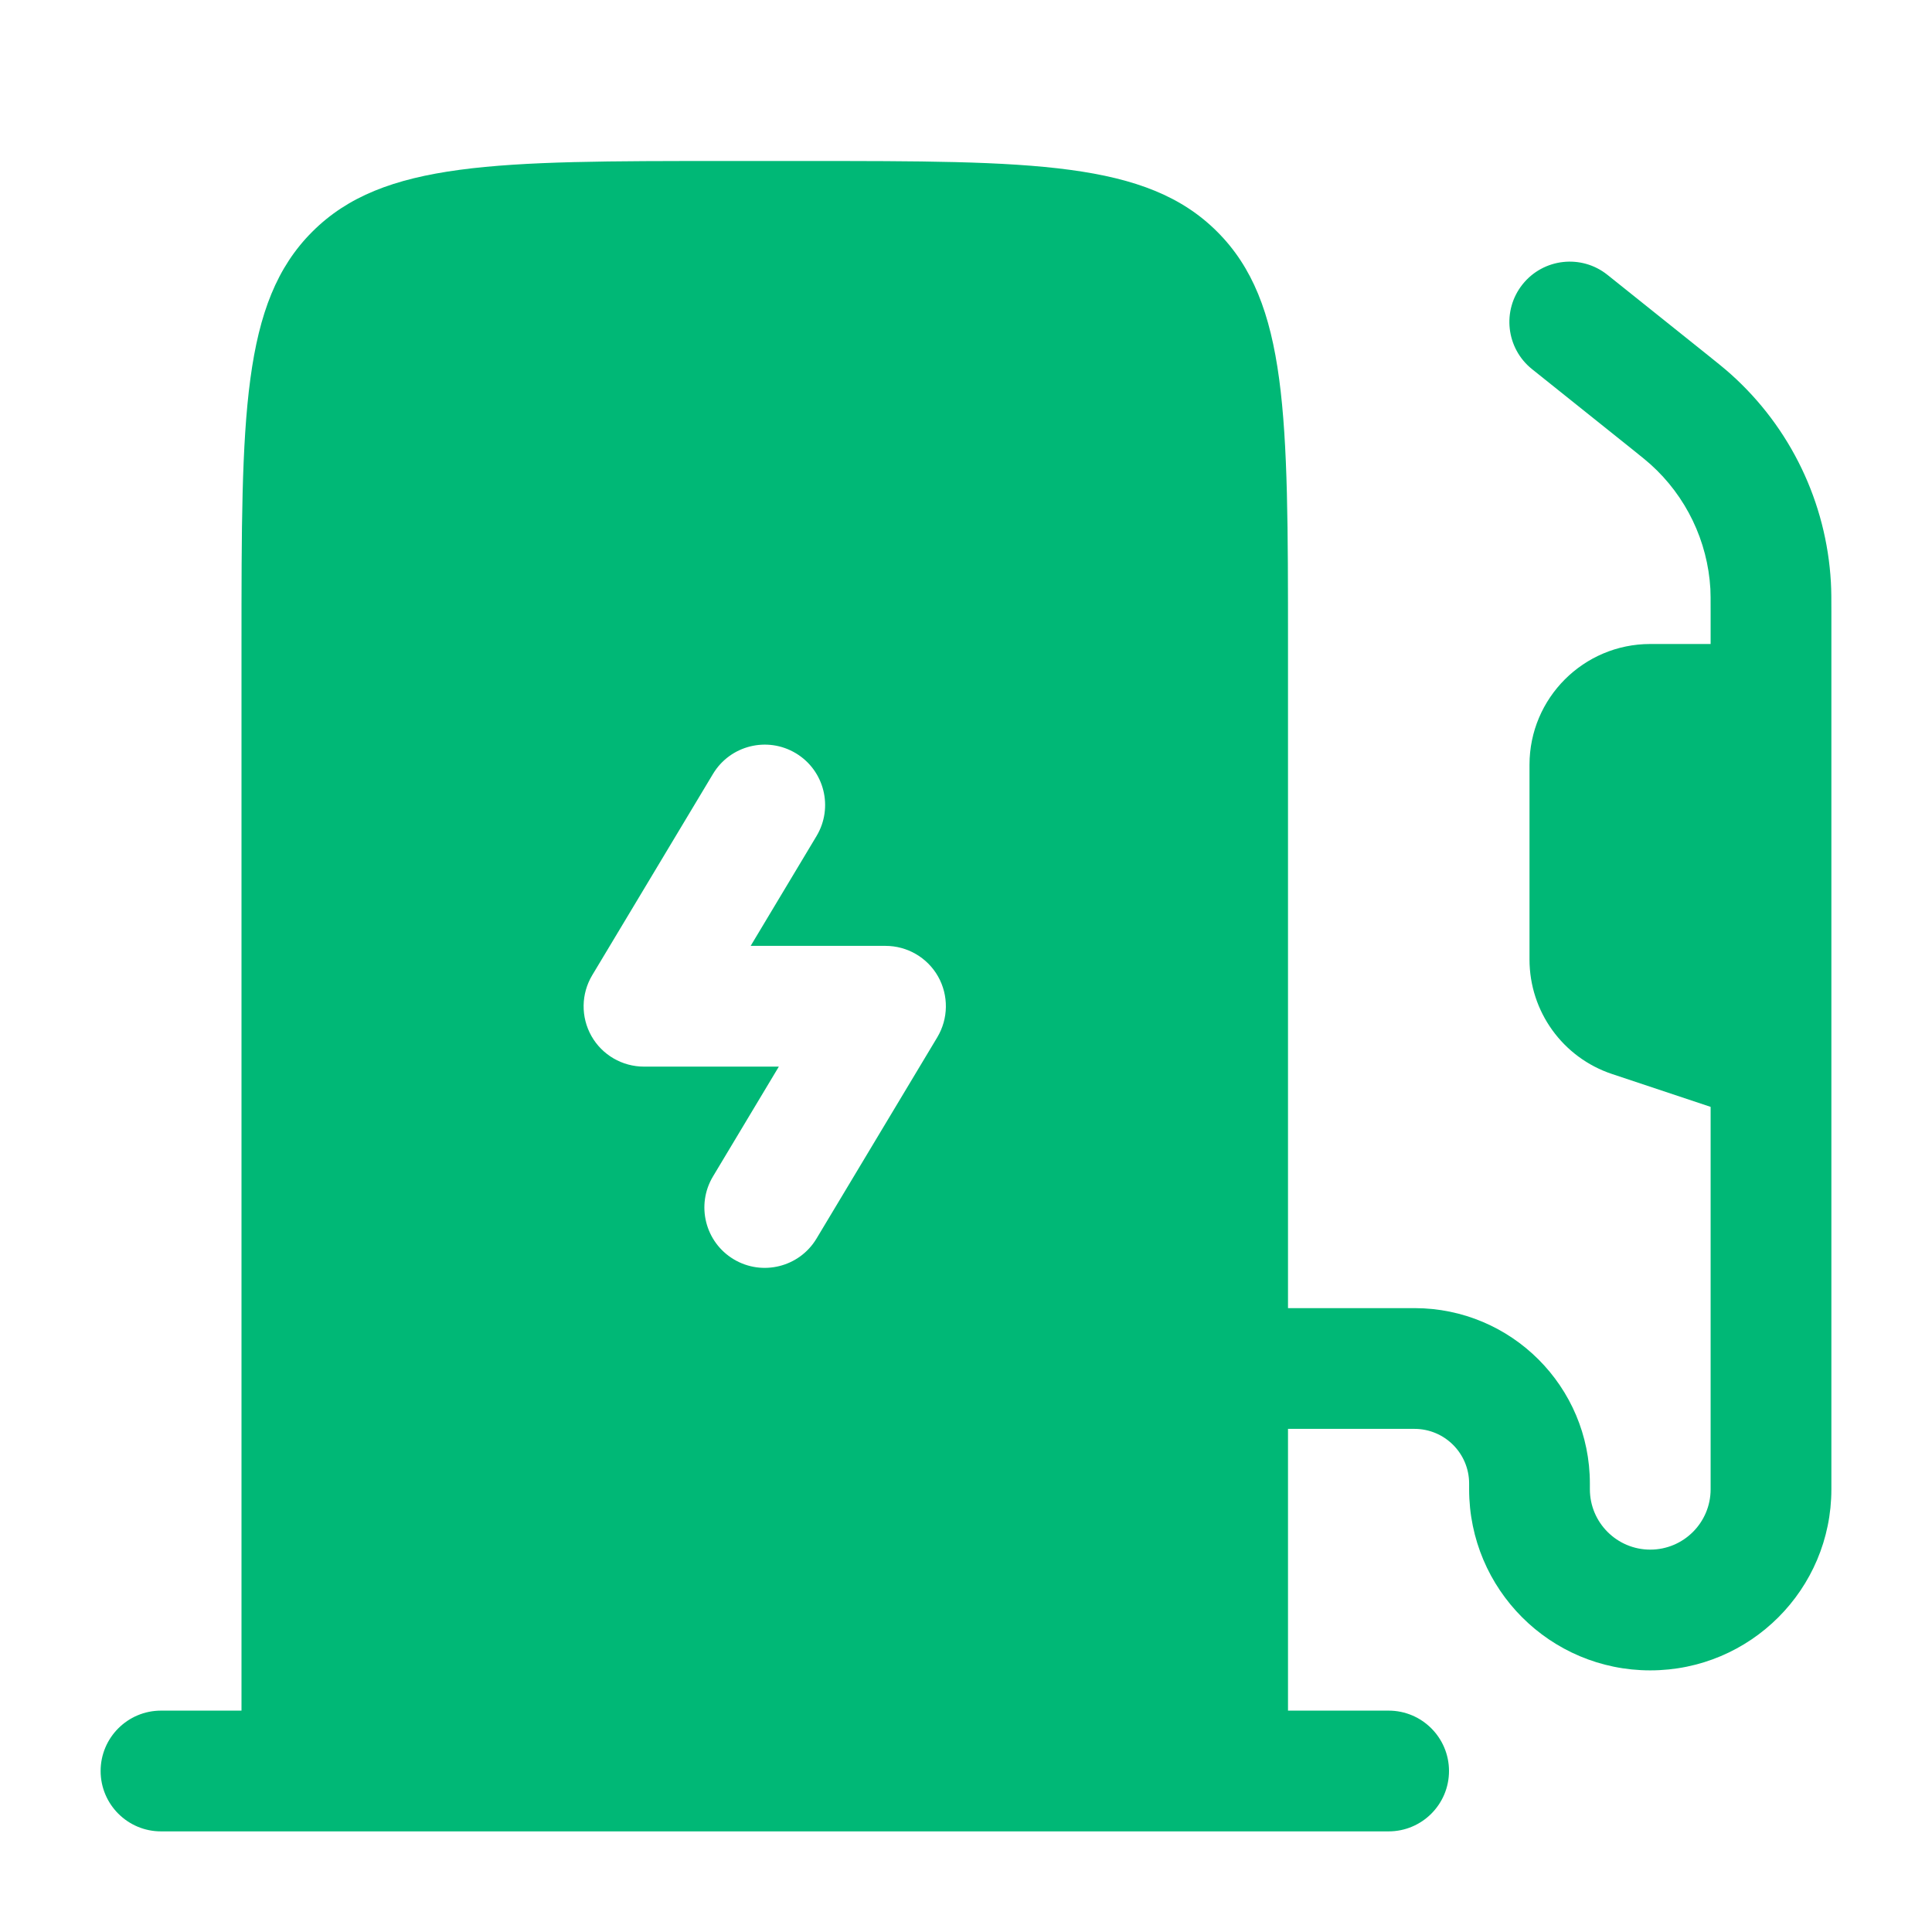
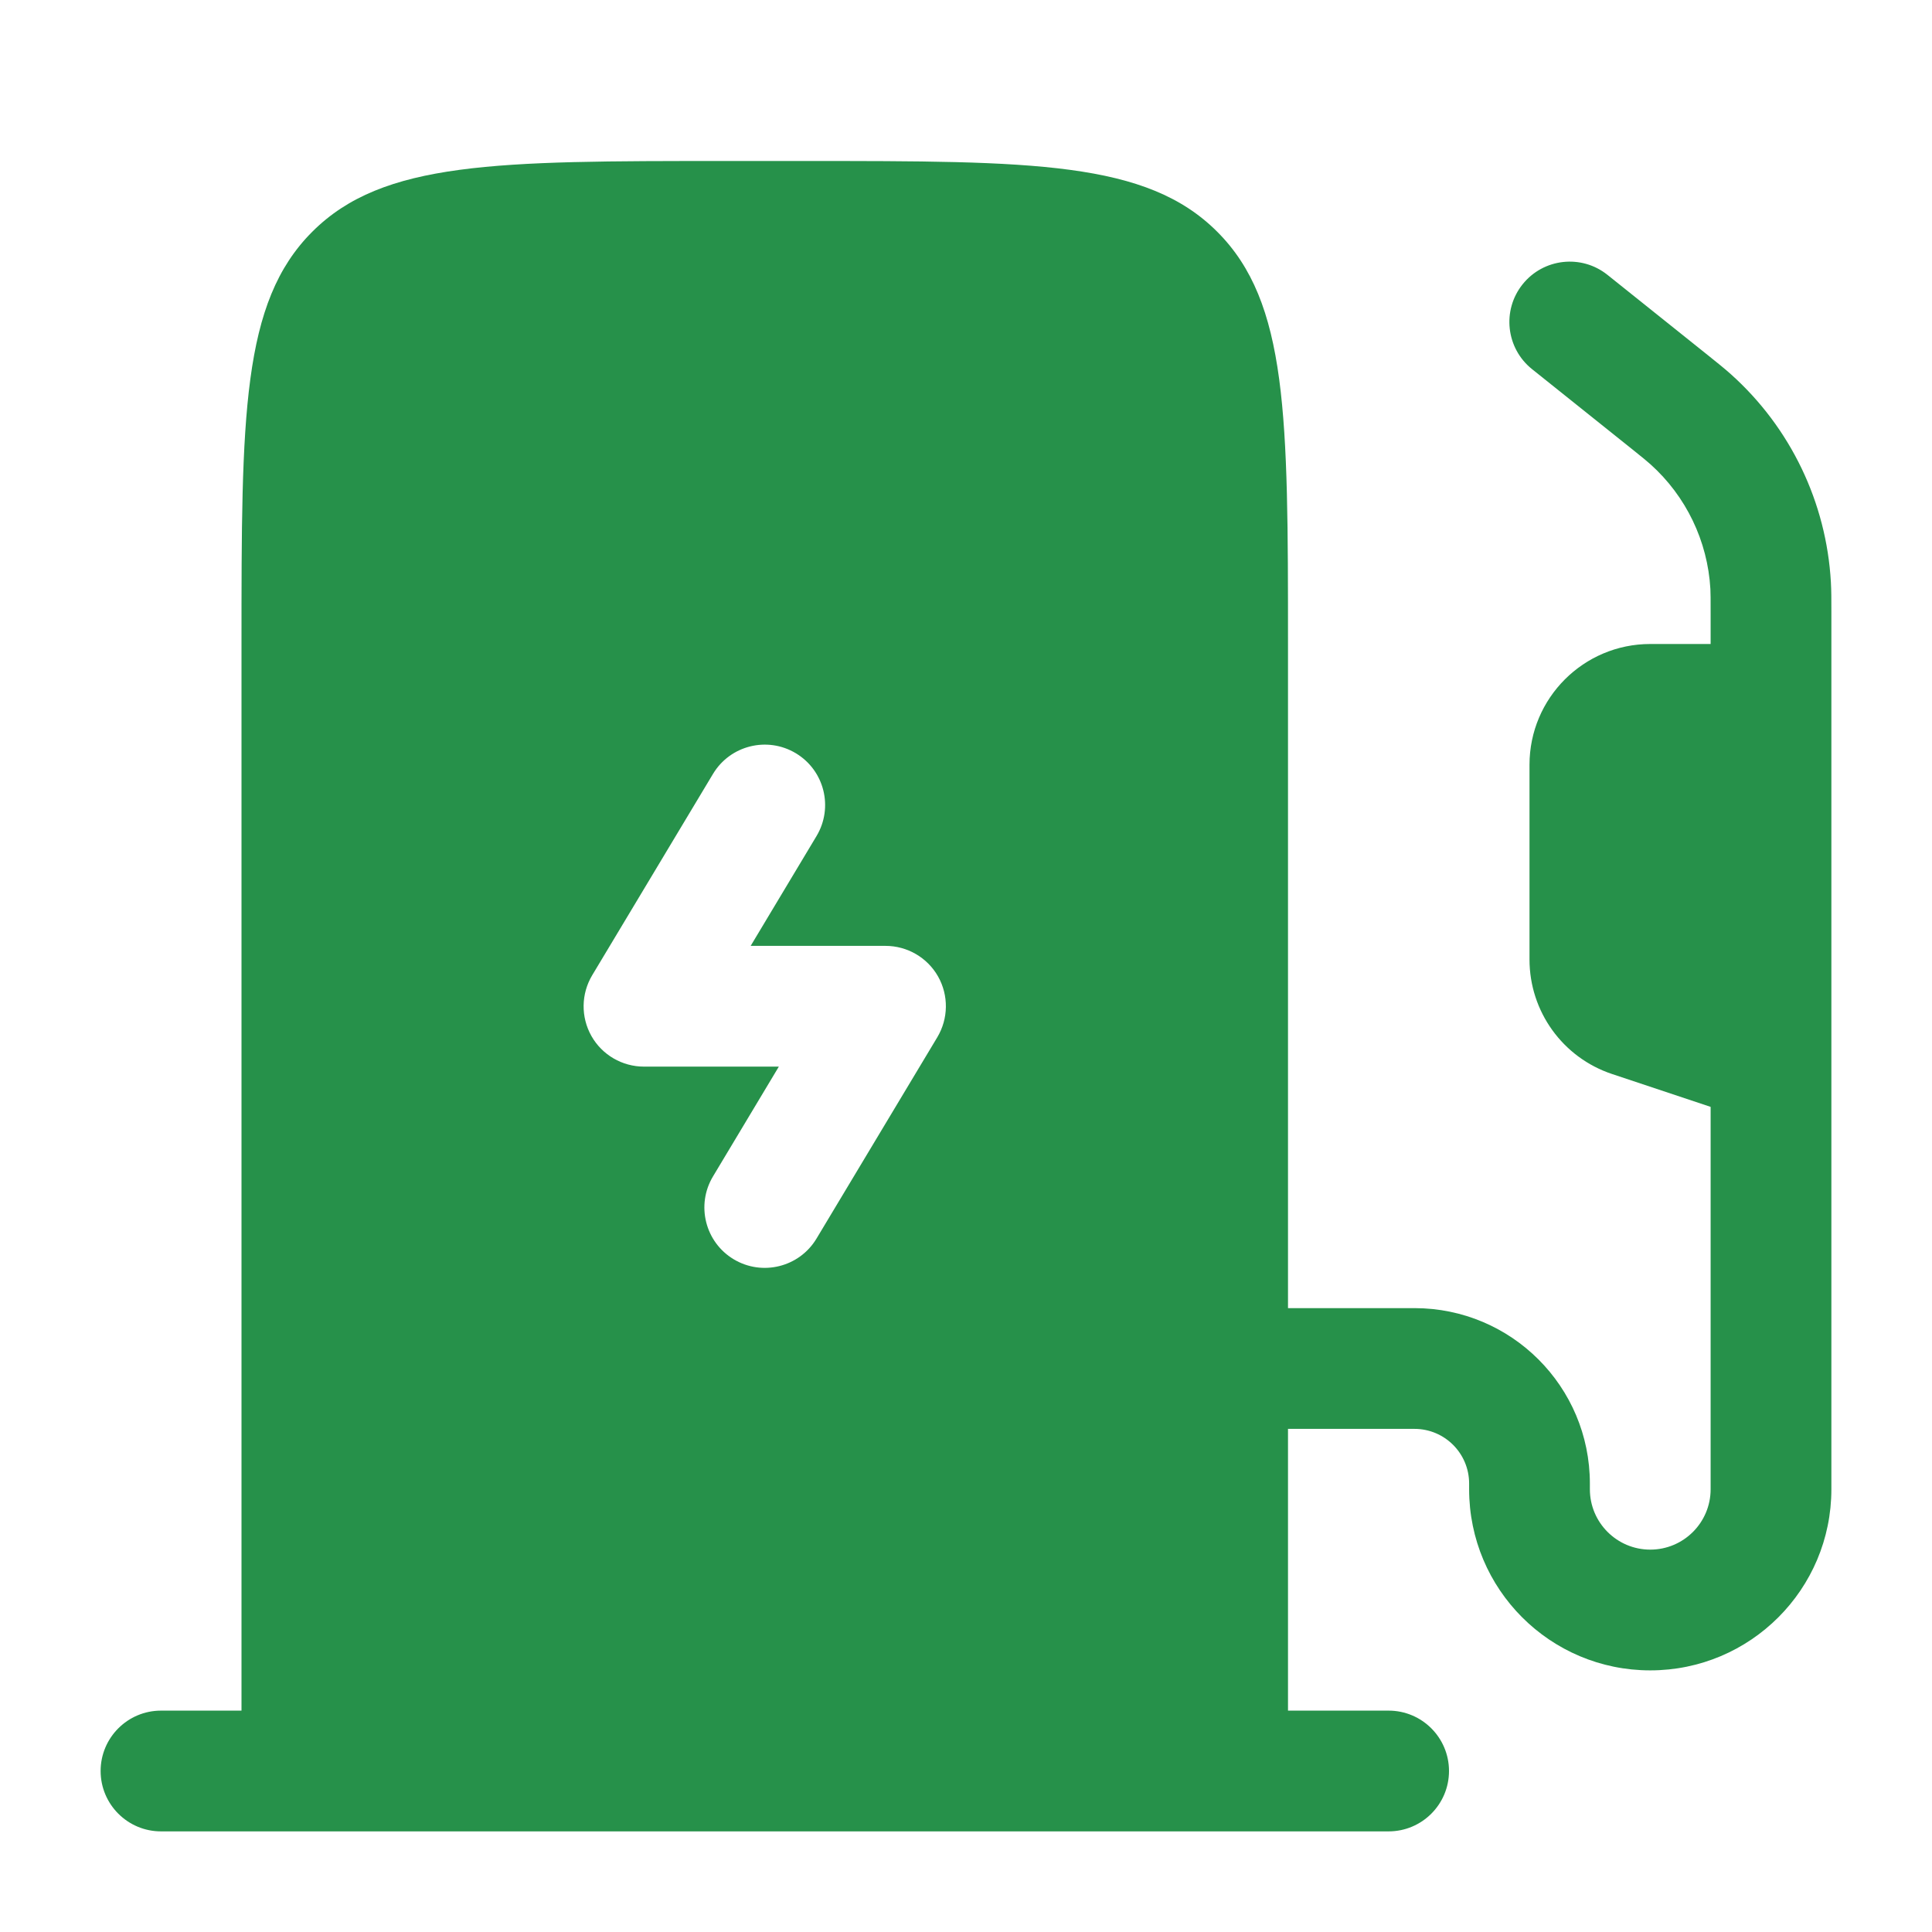
- <svg xmlns="http://www.w3.org/2000/svg" fill="#00B876" width="800px" height="800px" viewBox="0 0 24 24">
-   <path fill="#00B876" fill-rule="evenodd" clip-rule="evenodd" d="M10 2H9C6.172 2 4.757 2 3.879 2.879C3 3.757 3 5.172 3 8V21.25H2C1.586 21.25 1.25 21.586 1.25 22C1.25 22.414 1.586 22.75 2 22.75H17.25C17.664 22.75 18 22.414 18 22C18 21.586 17.664 21.25 17.25 21.25H16V17.75H17.571C17.946 17.75 18.25 18.054 18.25 18.429V18.5C18.25 19.743 19.257 20.75 20.5 20.75C21.743 20.75 22.75 19.743 22.75 18.5V7.602C22.75 7.445 22.75 7.337 22.744 7.232C22.688 6.241 22.242 5.312 21.503 4.65C21.424 4.579 21.34 4.512 21.218 4.414L19.968 3.414C19.645 3.156 19.173 3.208 18.914 3.532C18.656 3.855 18.708 4.327 19.032 4.586L20.265 5.572C20.409 5.688 20.459 5.728 20.502 5.767C20.945 6.164 21.213 6.721 21.247 7.316C21.25 7.374 21.25 7.437 21.25 7.622V8H20.5C19.672 8 19 8.672 19 9.5V11.919C19 12.565 19.413 13.138 20.026 13.342L21.25 13.75V18.5C21.25 18.914 20.914 19.25 20.5 19.25C20.086 19.25 19.75 18.914 19.75 18.5V18.429C19.75 17.225 18.775 16.25 17.571 16.25H16V8C16 5.172 16 3.757 15.121 2.879C14.243 2 12.828 2 10 2ZM9.886 9.357C10.241 9.57 10.356 10.031 10.143 10.386L9.325 11.75H11C11.27 11.75 11.52 11.895 11.653 12.13C11.786 12.366 11.782 12.654 11.643 12.886L10.143 15.386C9.93 15.741 9.469 15.856 9.114 15.643C8.759 15.43 8.644 14.969 8.857 14.614L9.675 13.25H8C7.73 13.25 7.48 13.105 7.347 12.87C7.214 12.634 7.218 12.346 7.357 12.114L8.857 9.614C9.07 9.259 9.531 9.144 9.886 9.357Z" />
+ <svg xmlns="http://www.w3.org/2000/svg" fill="#26914A" width="800px" height="800px" viewBox="0 0 24 24">
+   <path fill="#26914A" fill-rule="evenodd" clip-rule="evenodd" d="M10 2H9C6.172 2 4.757 2 3.879 2.879C3 3.757 3 5.172 3 8V21.25H2C1.586 21.25 1.25 21.586 1.25 22C1.25 22.414 1.586 22.75 2 22.75H17.25C17.664 22.75 18 22.414 18 22C18 21.586 17.664 21.25 17.25 21.25H16V17.75H17.571C17.946 17.75 18.25 18.054 18.25 18.429V18.5C18.25 19.743 19.257 20.75 20.5 20.75C21.743 20.75 22.75 19.743 22.75 18.5V7.602C22.75 7.445 22.75 7.337 22.744 7.232C22.688 6.241 22.242 5.312 21.503 4.65C21.424 4.579 21.34 4.512 21.218 4.414L19.968 3.414C19.645 3.156 19.173 3.208 18.914 3.532C18.656 3.855 18.708 4.327 19.032 4.586L20.265 5.572C20.409 5.688 20.459 5.728 20.502 5.767C20.945 6.164 21.213 6.721 21.247 7.316C21.25 7.374 21.25 7.437 21.25 7.622V8H20.5C19.672 8 19 8.672 19 9.5V11.919C19 12.565 19.413 13.138 20.026 13.342L21.25 13.75V18.5C21.25 18.914 20.914 19.25 20.5 19.25C20.086 19.25 19.75 18.914 19.75 18.5V18.429C19.75 17.225 18.775 16.25 17.571 16.25H16V8C16 5.172 16 3.757 15.121 2.879C14.243 2 12.828 2 10 2ZM9.886 9.357C10.241 9.57 10.356 10.031 10.143 10.386L9.325 11.75H11C11.27 11.75 11.52 11.895 11.653 12.13C11.786 12.366 11.782 12.654 11.643 12.886L10.143 15.386C9.93 15.741 9.469 15.856 9.114 15.643C8.759 15.43 8.644 14.969 8.857 14.614L9.675 13.25H8C7.73 13.25 7.48 13.105 7.347 12.87C7.214 12.634 7.218 12.346 7.357 12.114L8.857 9.614C9.07 9.259 9.531 9.144 9.886 9.357Z" />
</svg>
